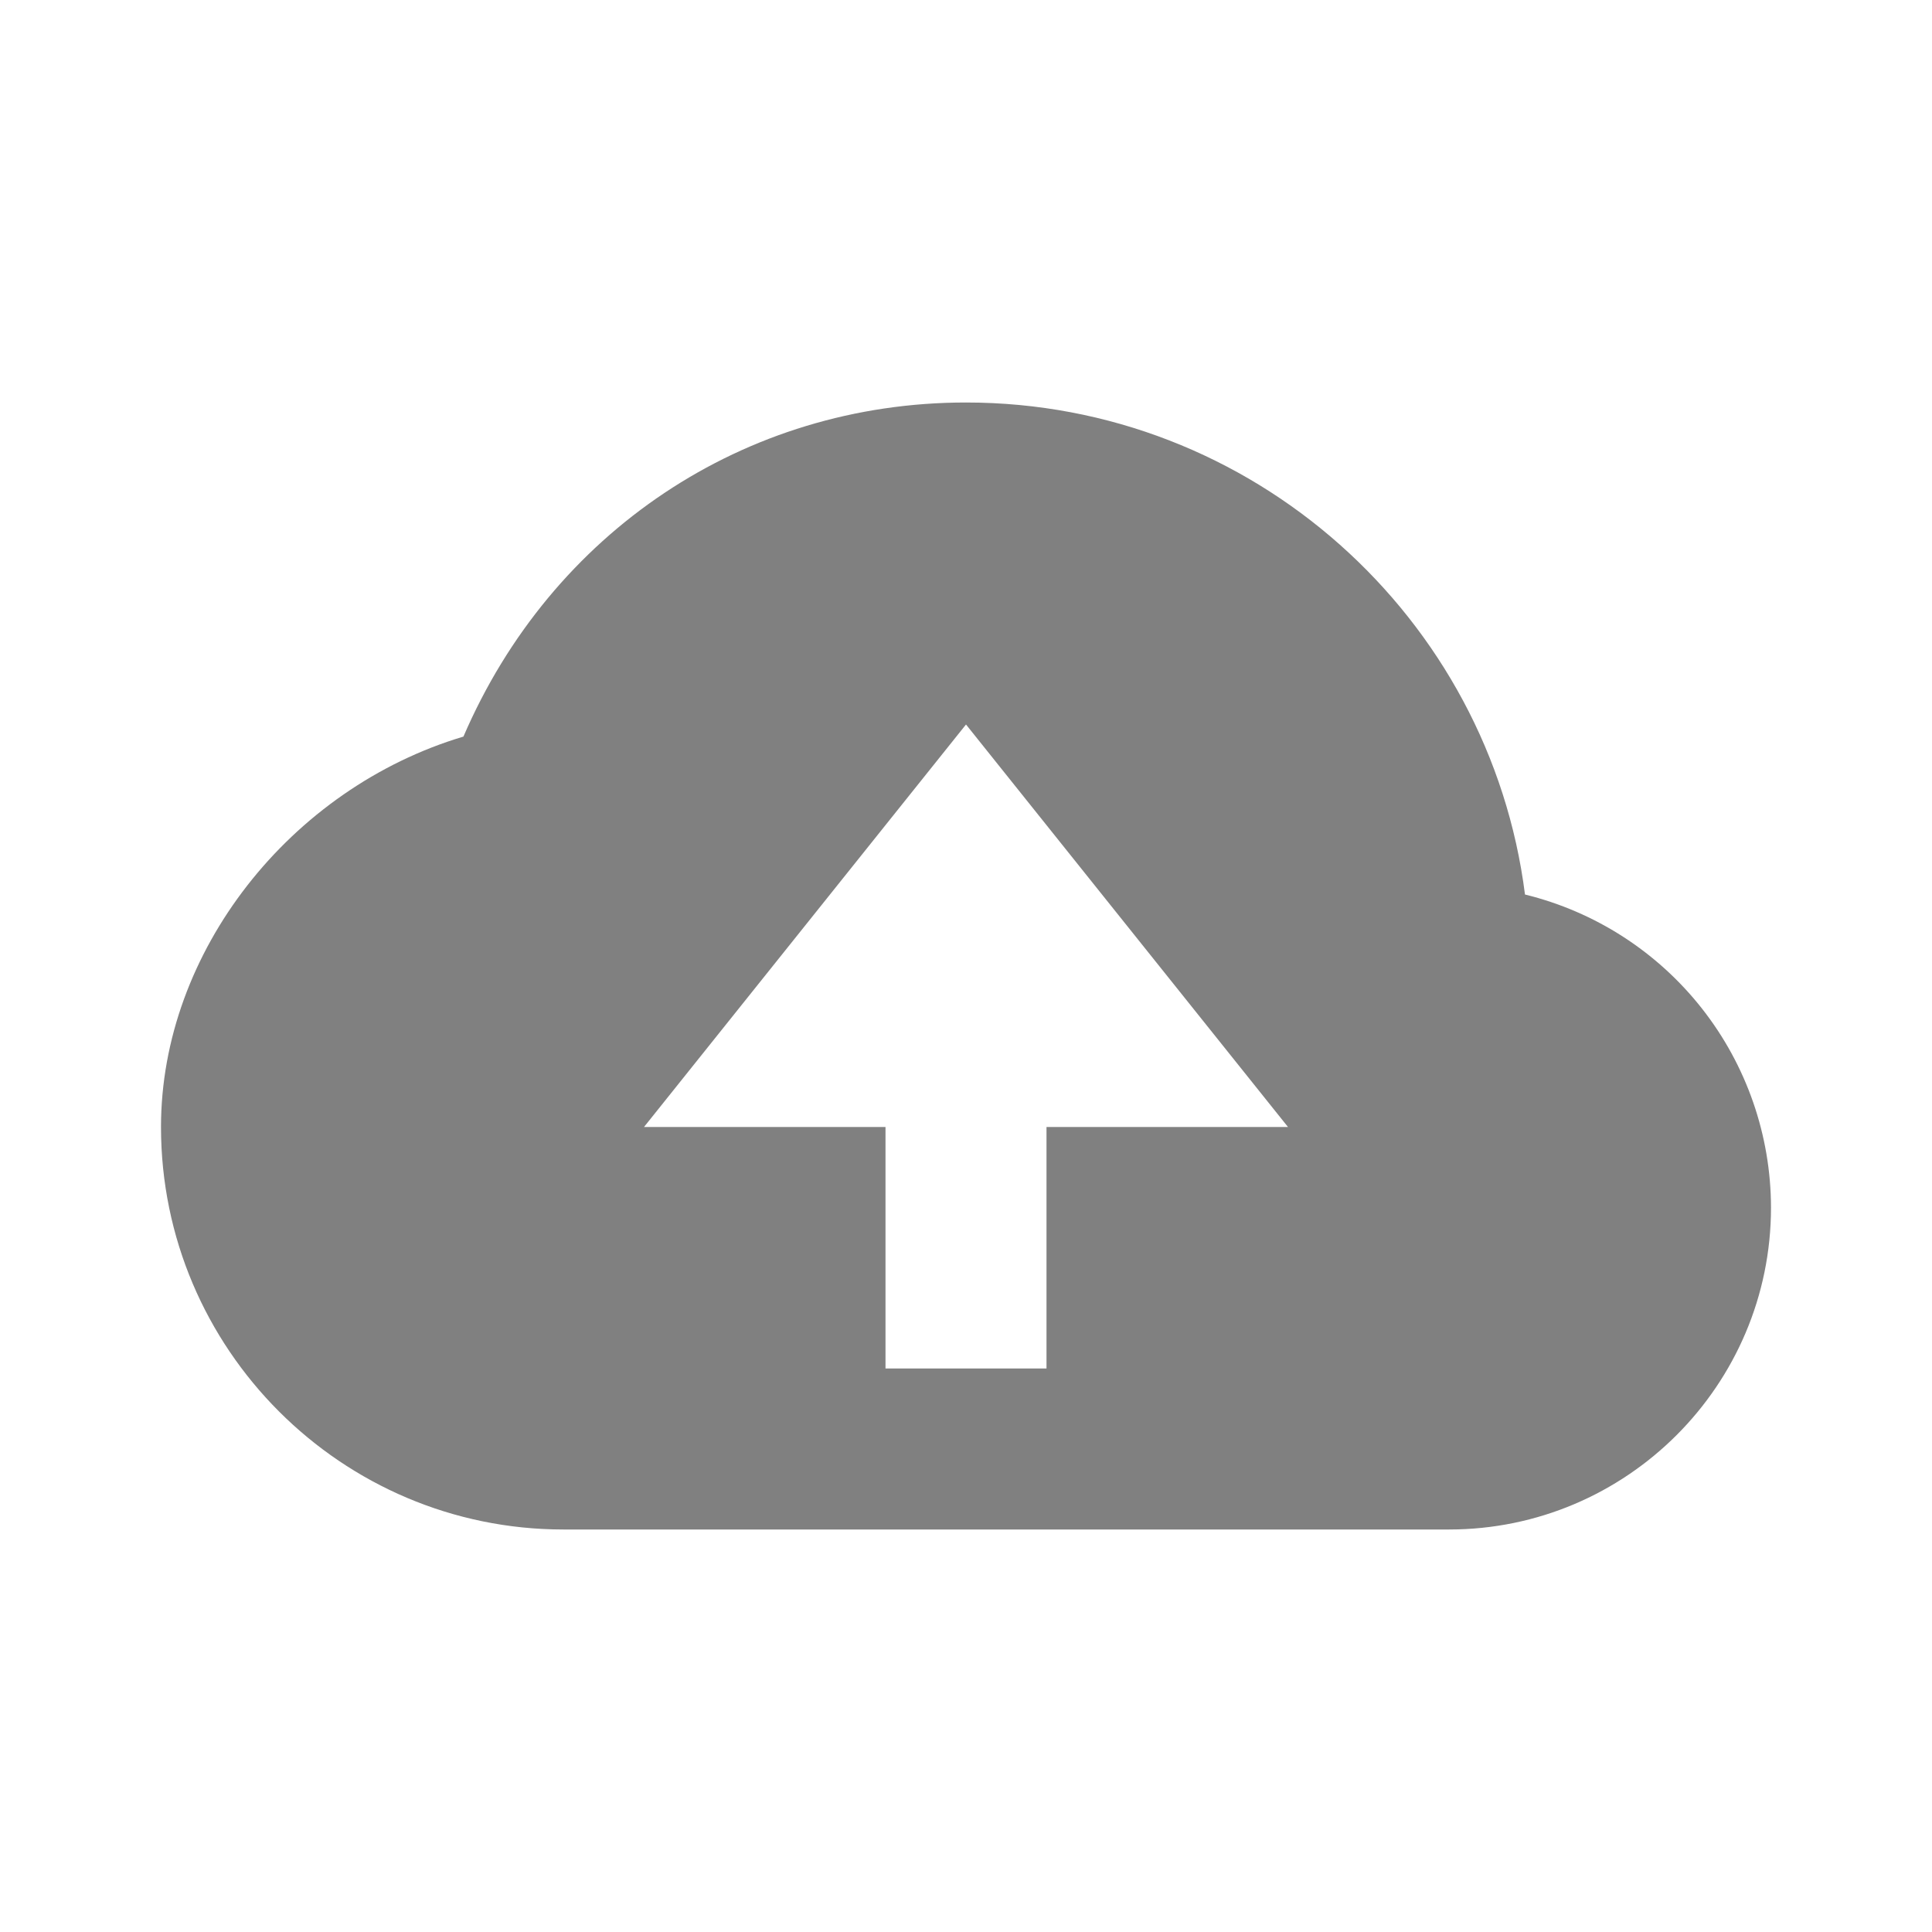
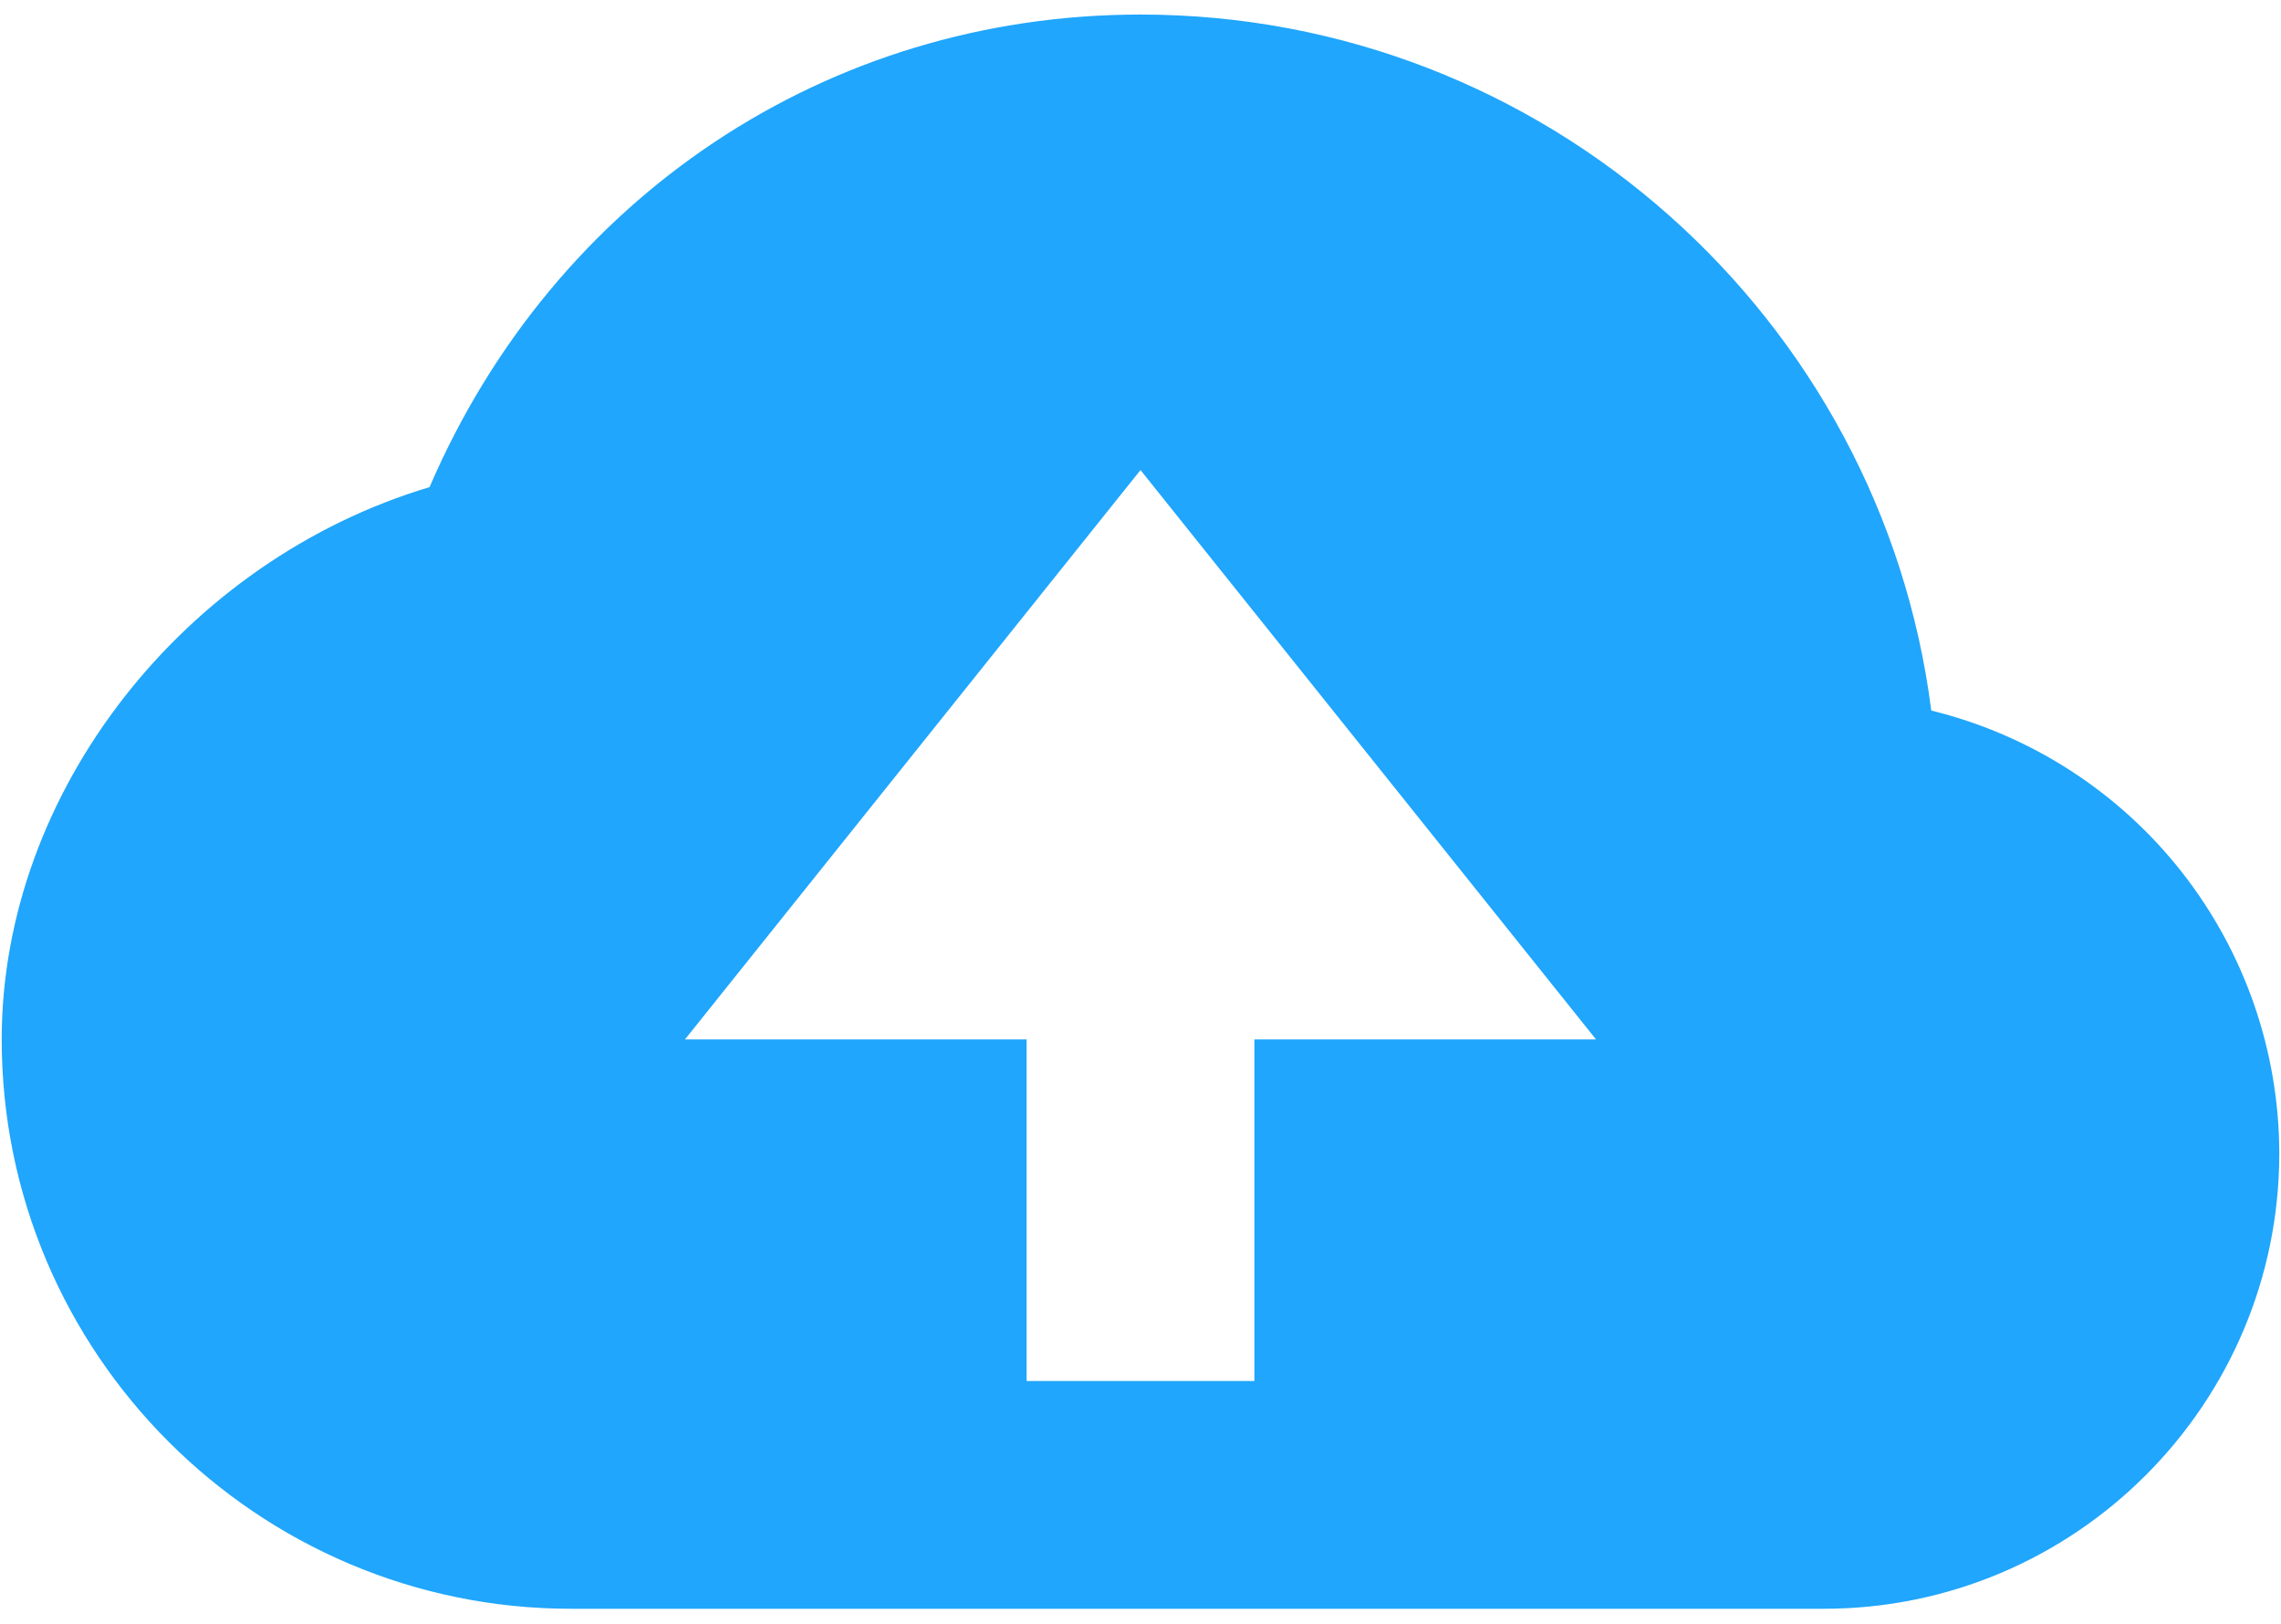
- <svg xmlns="http://www.w3.org/2000/svg" width="87" height="87" viewBox="0 0 87 87" fill="none">
-   <path d="M68.672 40.281C67.088 27.804 56.405 18.125 43.5 18.125C33.51 18.125 24.831 23.965 20.869 33.169C13.083 35.496 7.25 42.847 7.25 50.75C7.25 60.744 15.381 68.875 25.375 68.875H65.25C73.247 68.875 79.75 62.372 79.75 54.375C79.744 51.126 78.65 47.972 76.642 45.417C74.634 42.862 71.828 41.054 68.672 40.281ZM47.125 50.75V61.625H39.875V50.75H29L43.5 32.625L58 50.75H47.125Z" fill="#808080" />
+ <svg xmlns="http://www.w3.org/2000/svg" width="111" height="79" viewBox="0 0 111 79" fill="none">
+   <path d="M93.981 34.579C91.559 15.504 75.228 0.708 55.5 0.708C40.227 0.708 26.96 9.636 20.903 23.706C9 27.264 0.083 38.502 0.083 50.583C0.083 65.861 12.513 78.291 27.792 78.291H88.75C100.975 78.291 110.917 68.35 110.917 56.125C110.908 51.157 109.235 46.336 106.166 42.43C103.096 38.525 98.806 35.761 93.981 34.579ZM61.042 50.583V67.208H49.958V50.583H33.333L55.5 22.875L77.667 50.583H61.042Z" fill="#20A6FC" />
</svg>
